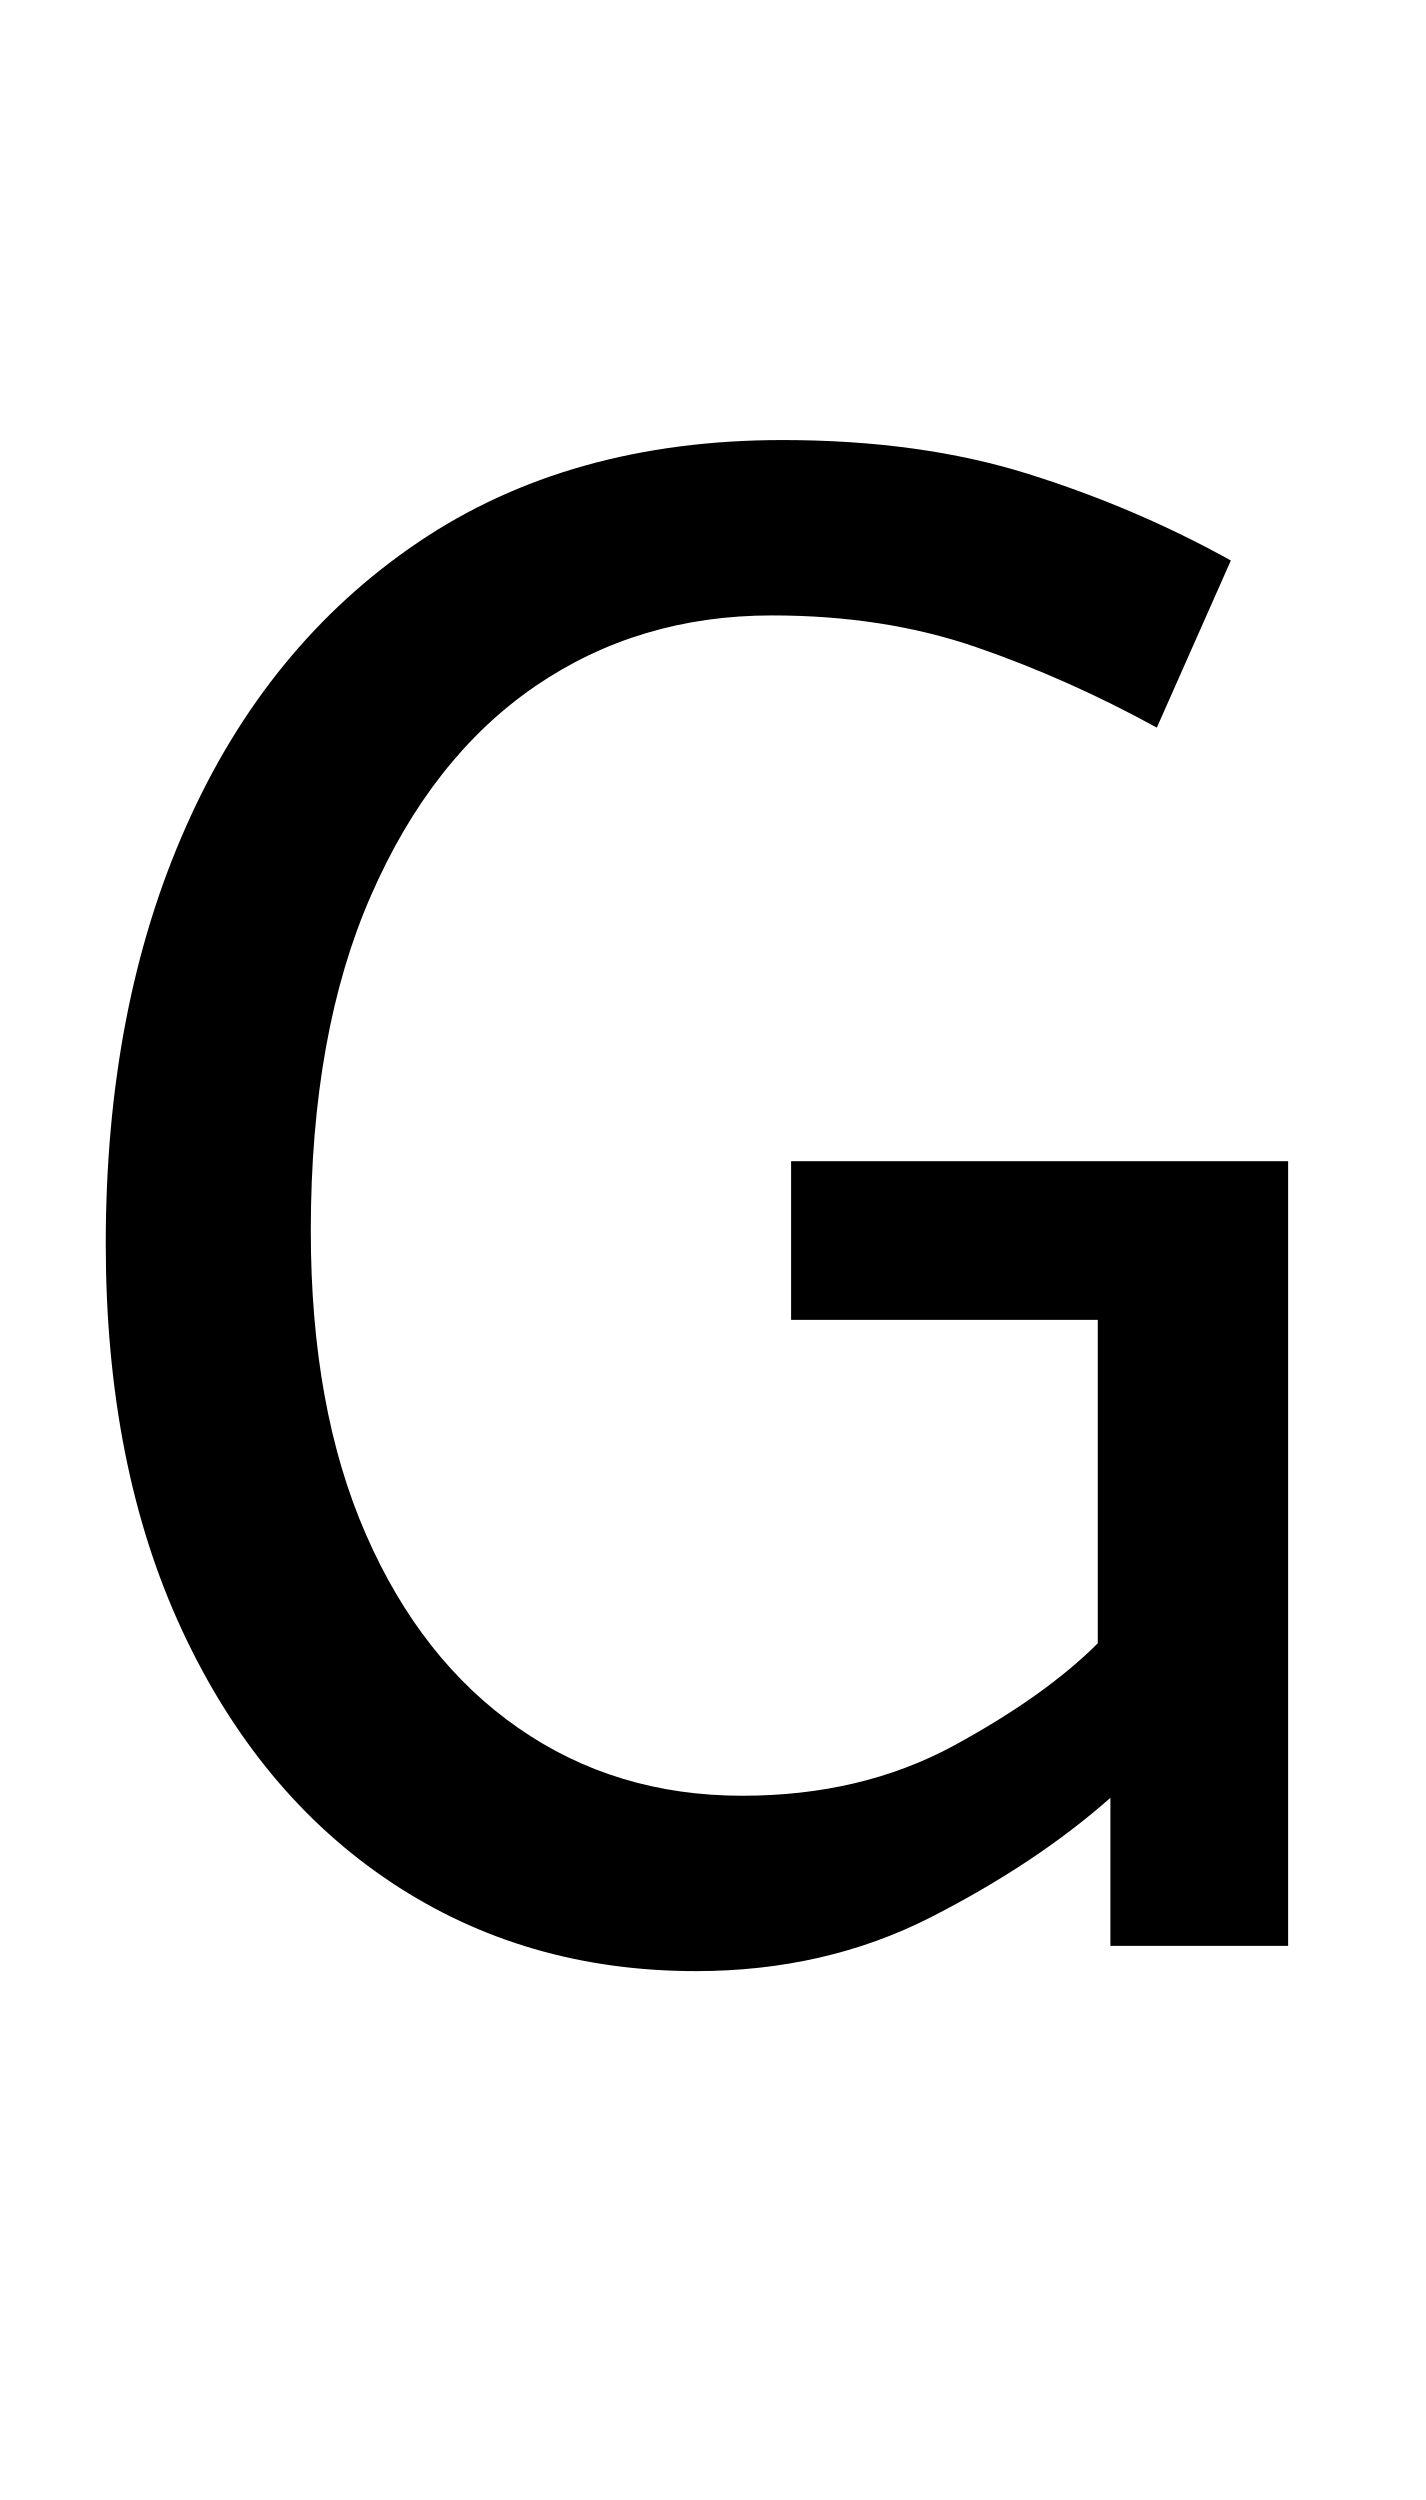
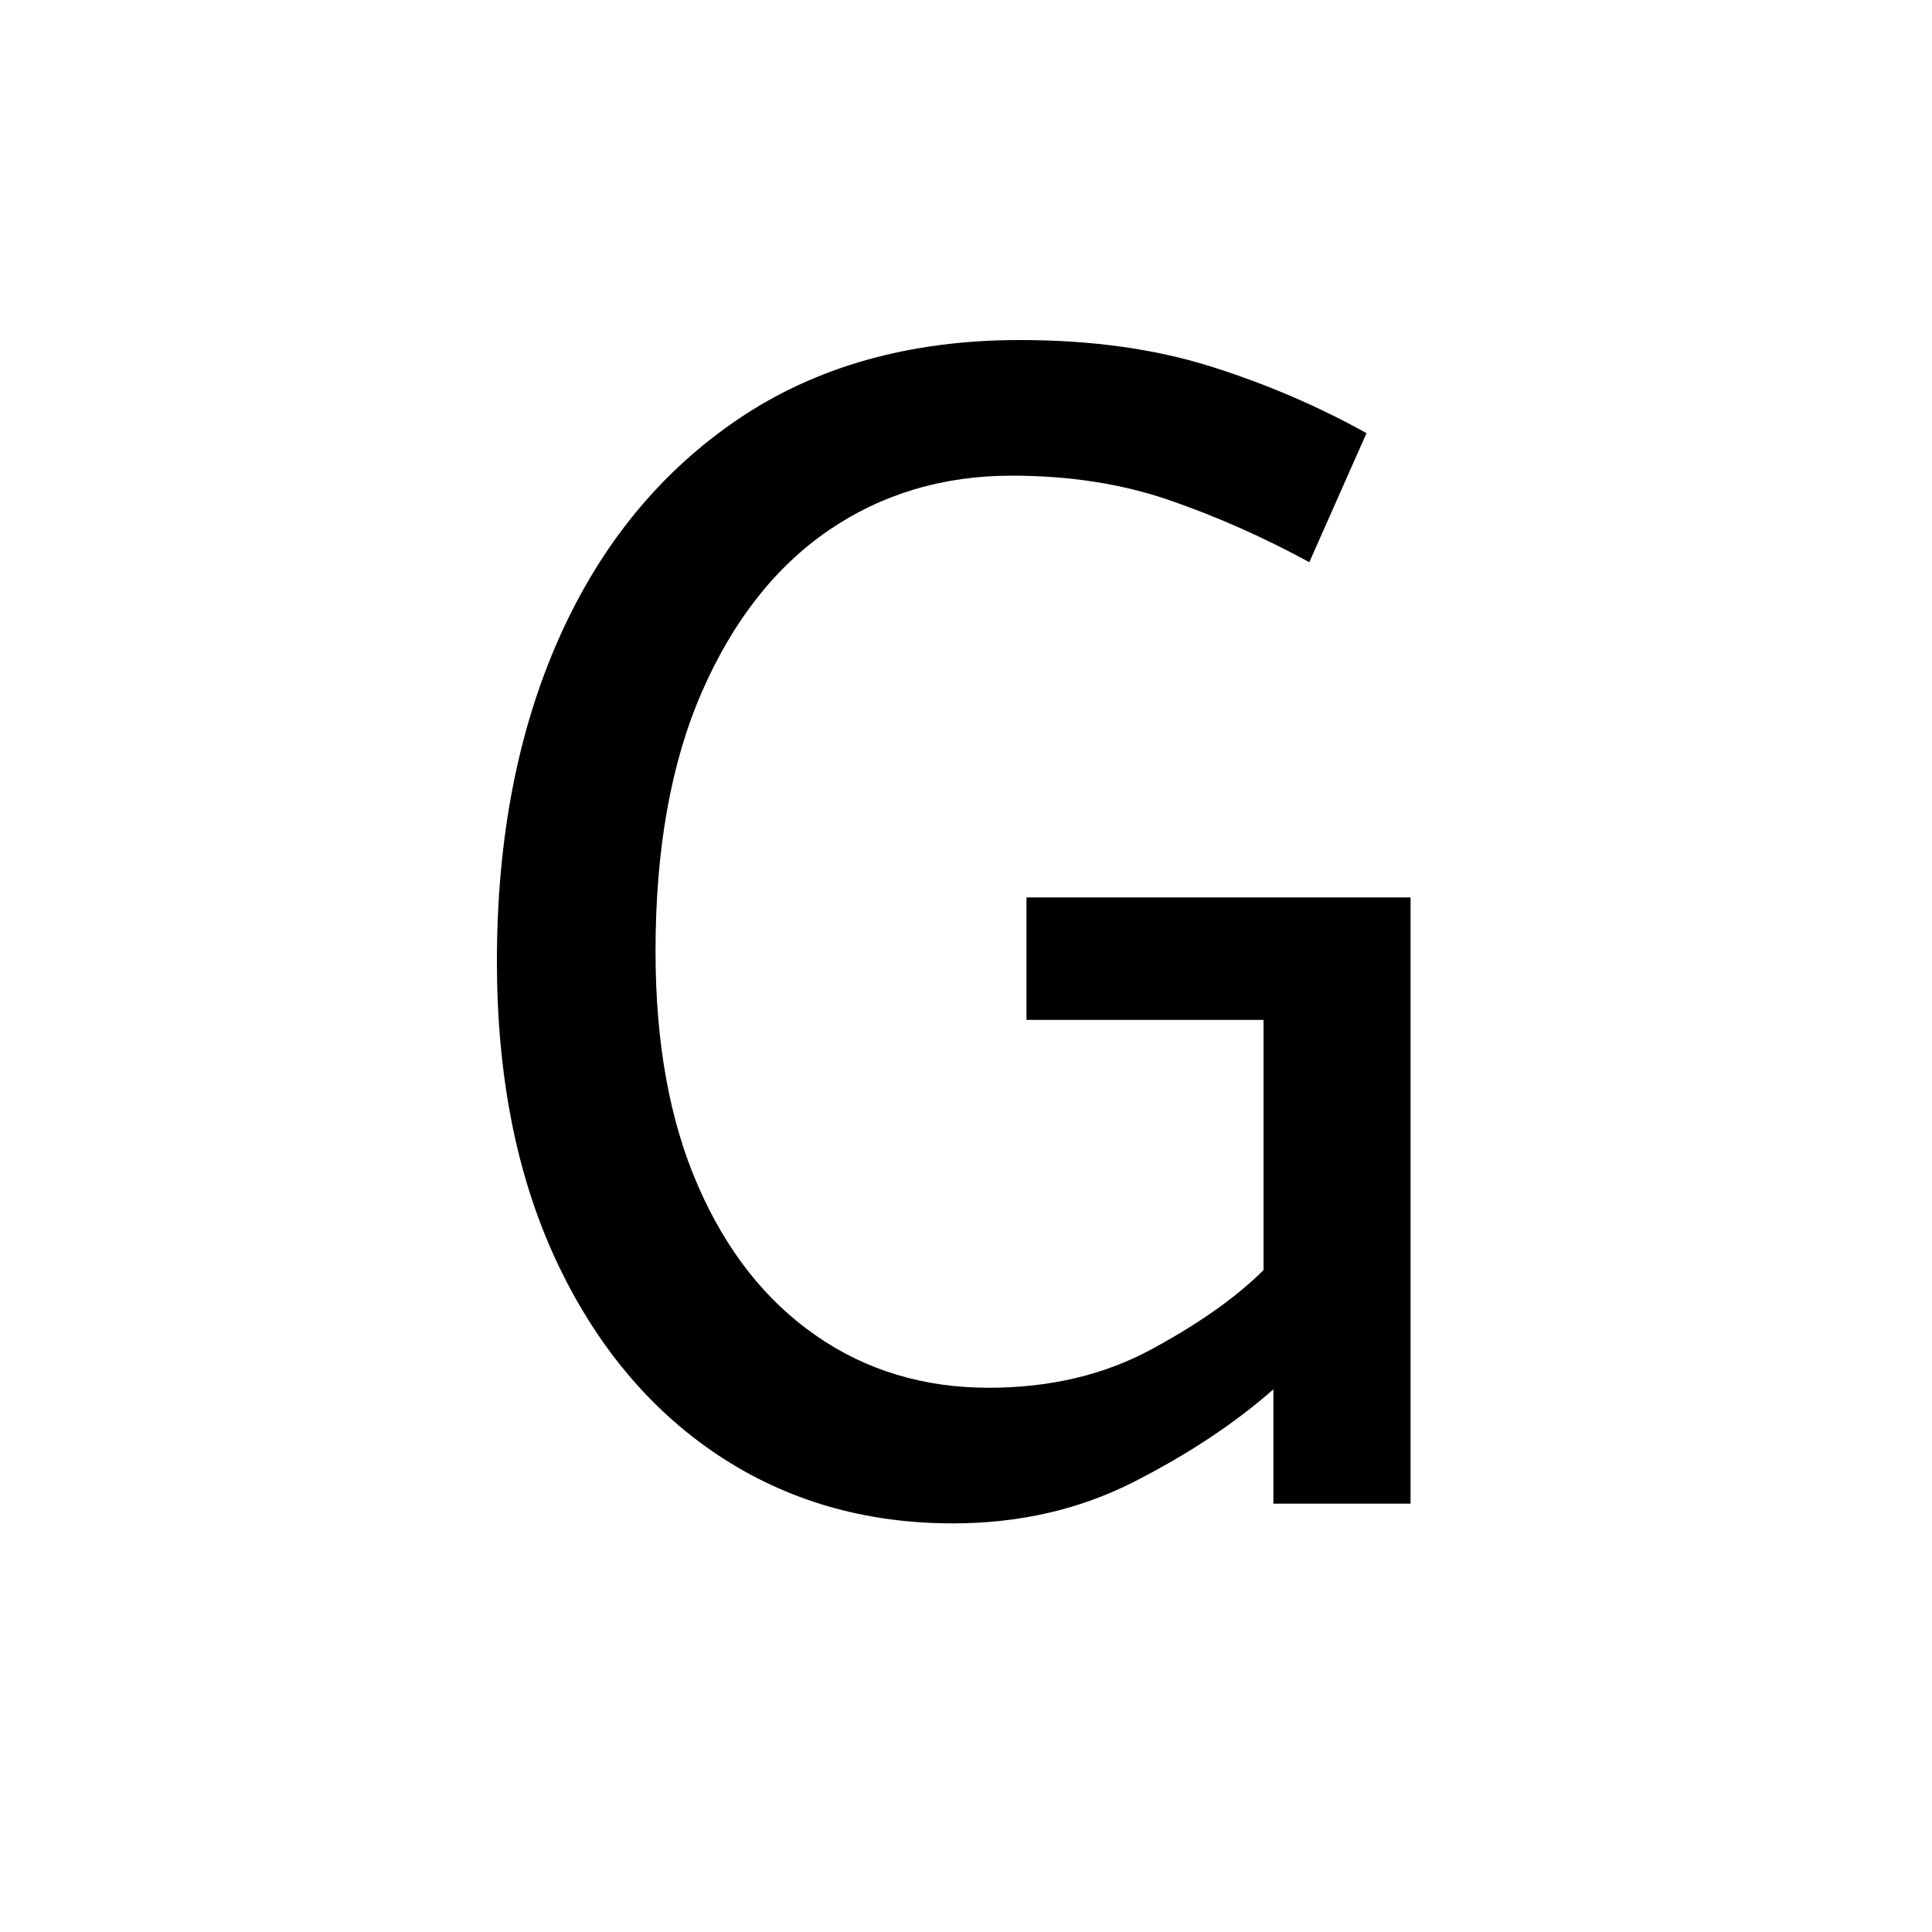
- <svg xmlns="http://www.w3.org/2000/svg" width="48.528" height="85.104">
-   <path fill="black" d="M23.69 67.10L23.69 67.10Q17.86 67.10 13.32 64.08Q8.78 61.06 6.19 55.48Q3.60 49.90 3.60 42.34L3.60 42.34Q3.60 34.27 6.34 28.12Q9.07 21.96 14.22 18.47Q19.37 14.98 26.64 14.98L26.64 14.98Q31.32 14.98 34.99 16.13Q38.66 17.28 41.90 19.08L41.90 19.08L39.38 24.77Q36.36 23.11 33.23 22.03Q30.10 20.95 26.28 20.95L26.28 20.95Q21.74 20.95 18.22 23.36Q14.69 25.78 12.64 30.46Q10.58 35.14 10.58 41.90L10.58 41.90Q10.58 47.95 12.46 52.24Q14.33 56.52 17.64 58.82Q20.95 61.13 25.27 61.13L25.27 61.13Q29.30 61.13 32.44 59.44Q35.57 57.74 37.37 55.94L37.37 55.94L37.37 44.93L26.93 44.93L26.93 39.53L43.85 39.53L43.85 66.24L37.80 66.24L37.80 61.20Q35.28 63.43 31.68 65.27Q28.08 67.10 23.69 67.10Z" />
+ <svg xmlns="http://www.w3.org/2000/svg" width="100" height="100" version="1.1" id="svg1" viewBox="0 0 100 100">
+   <path fill="black" d="M49.32 78.85L49.32 78.85Q42.47 78.85 37.14 75.30Q31.81 71.74 28.76 65.19Q25.72 58.63 25.72 49.75L25.72 49.75Q25.72 40.27 28.93 33.04Q32.15 25.80 38.20 21.70Q44.25 17.60 52.79 17.60L52.79 17.60Q58.29 17.60 62.61 18.95Q66.92 20.30 70.73 22.42L70.73 22.42L67.77 29.10Q64.21 27.16 60.53 25.89Q56.85 24.62 52.37 24.62L52.37 24.62Q47.04 24.62 42.89 27.45Q38.75 30.29 36.34 35.79Q33.93 41.29 33.93 49.24L33.93 49.24Q33.93 56.35 36.13 61.38Q38.32 66.41 42.22 69.12Q46.11 71.83 51.18 71.83L51.18 71.83Q55.92 71.83 59.60 69.84Q63.28 67.85 65.40 65.74L65.40 65.74L65.40 52.79L53.13 52.79L53.13 46.45L73.01 46.45L73.01 77.83L65.91 77.83L65.91 71.91Q62.94 74.53 58.71 76.69Q54.48 78.85 49.32 78.85Z" />
</svg>
